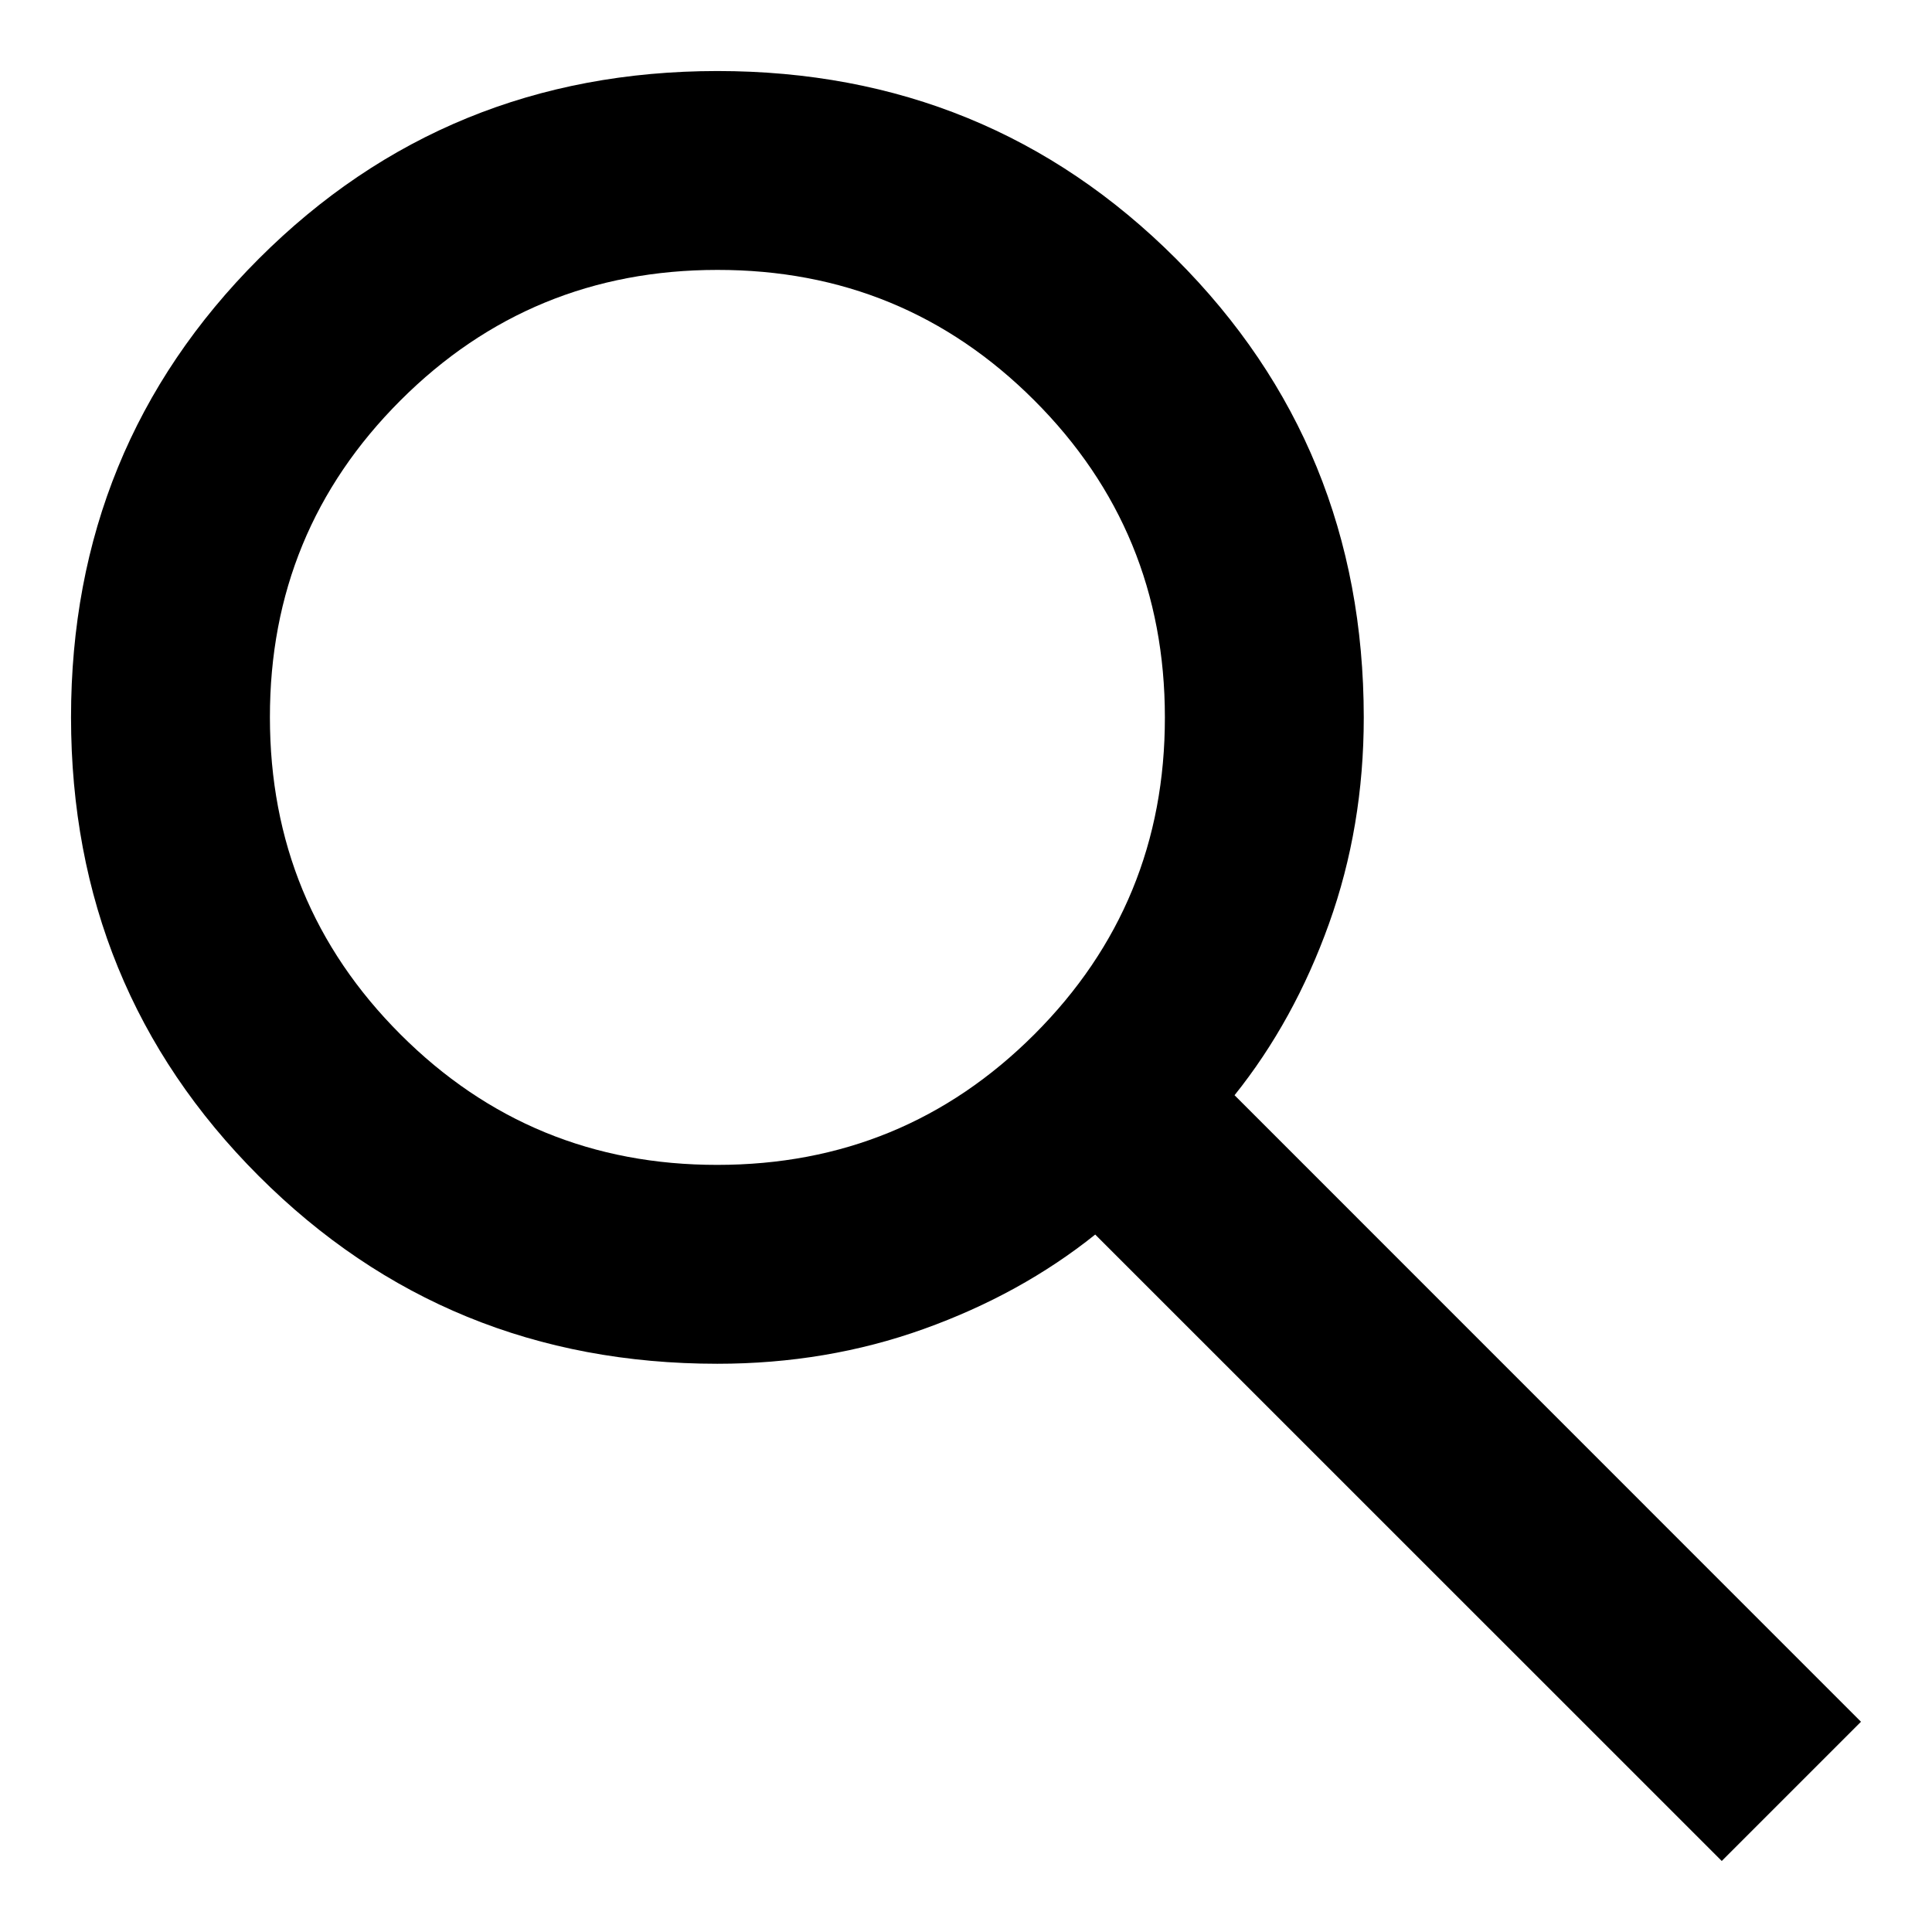
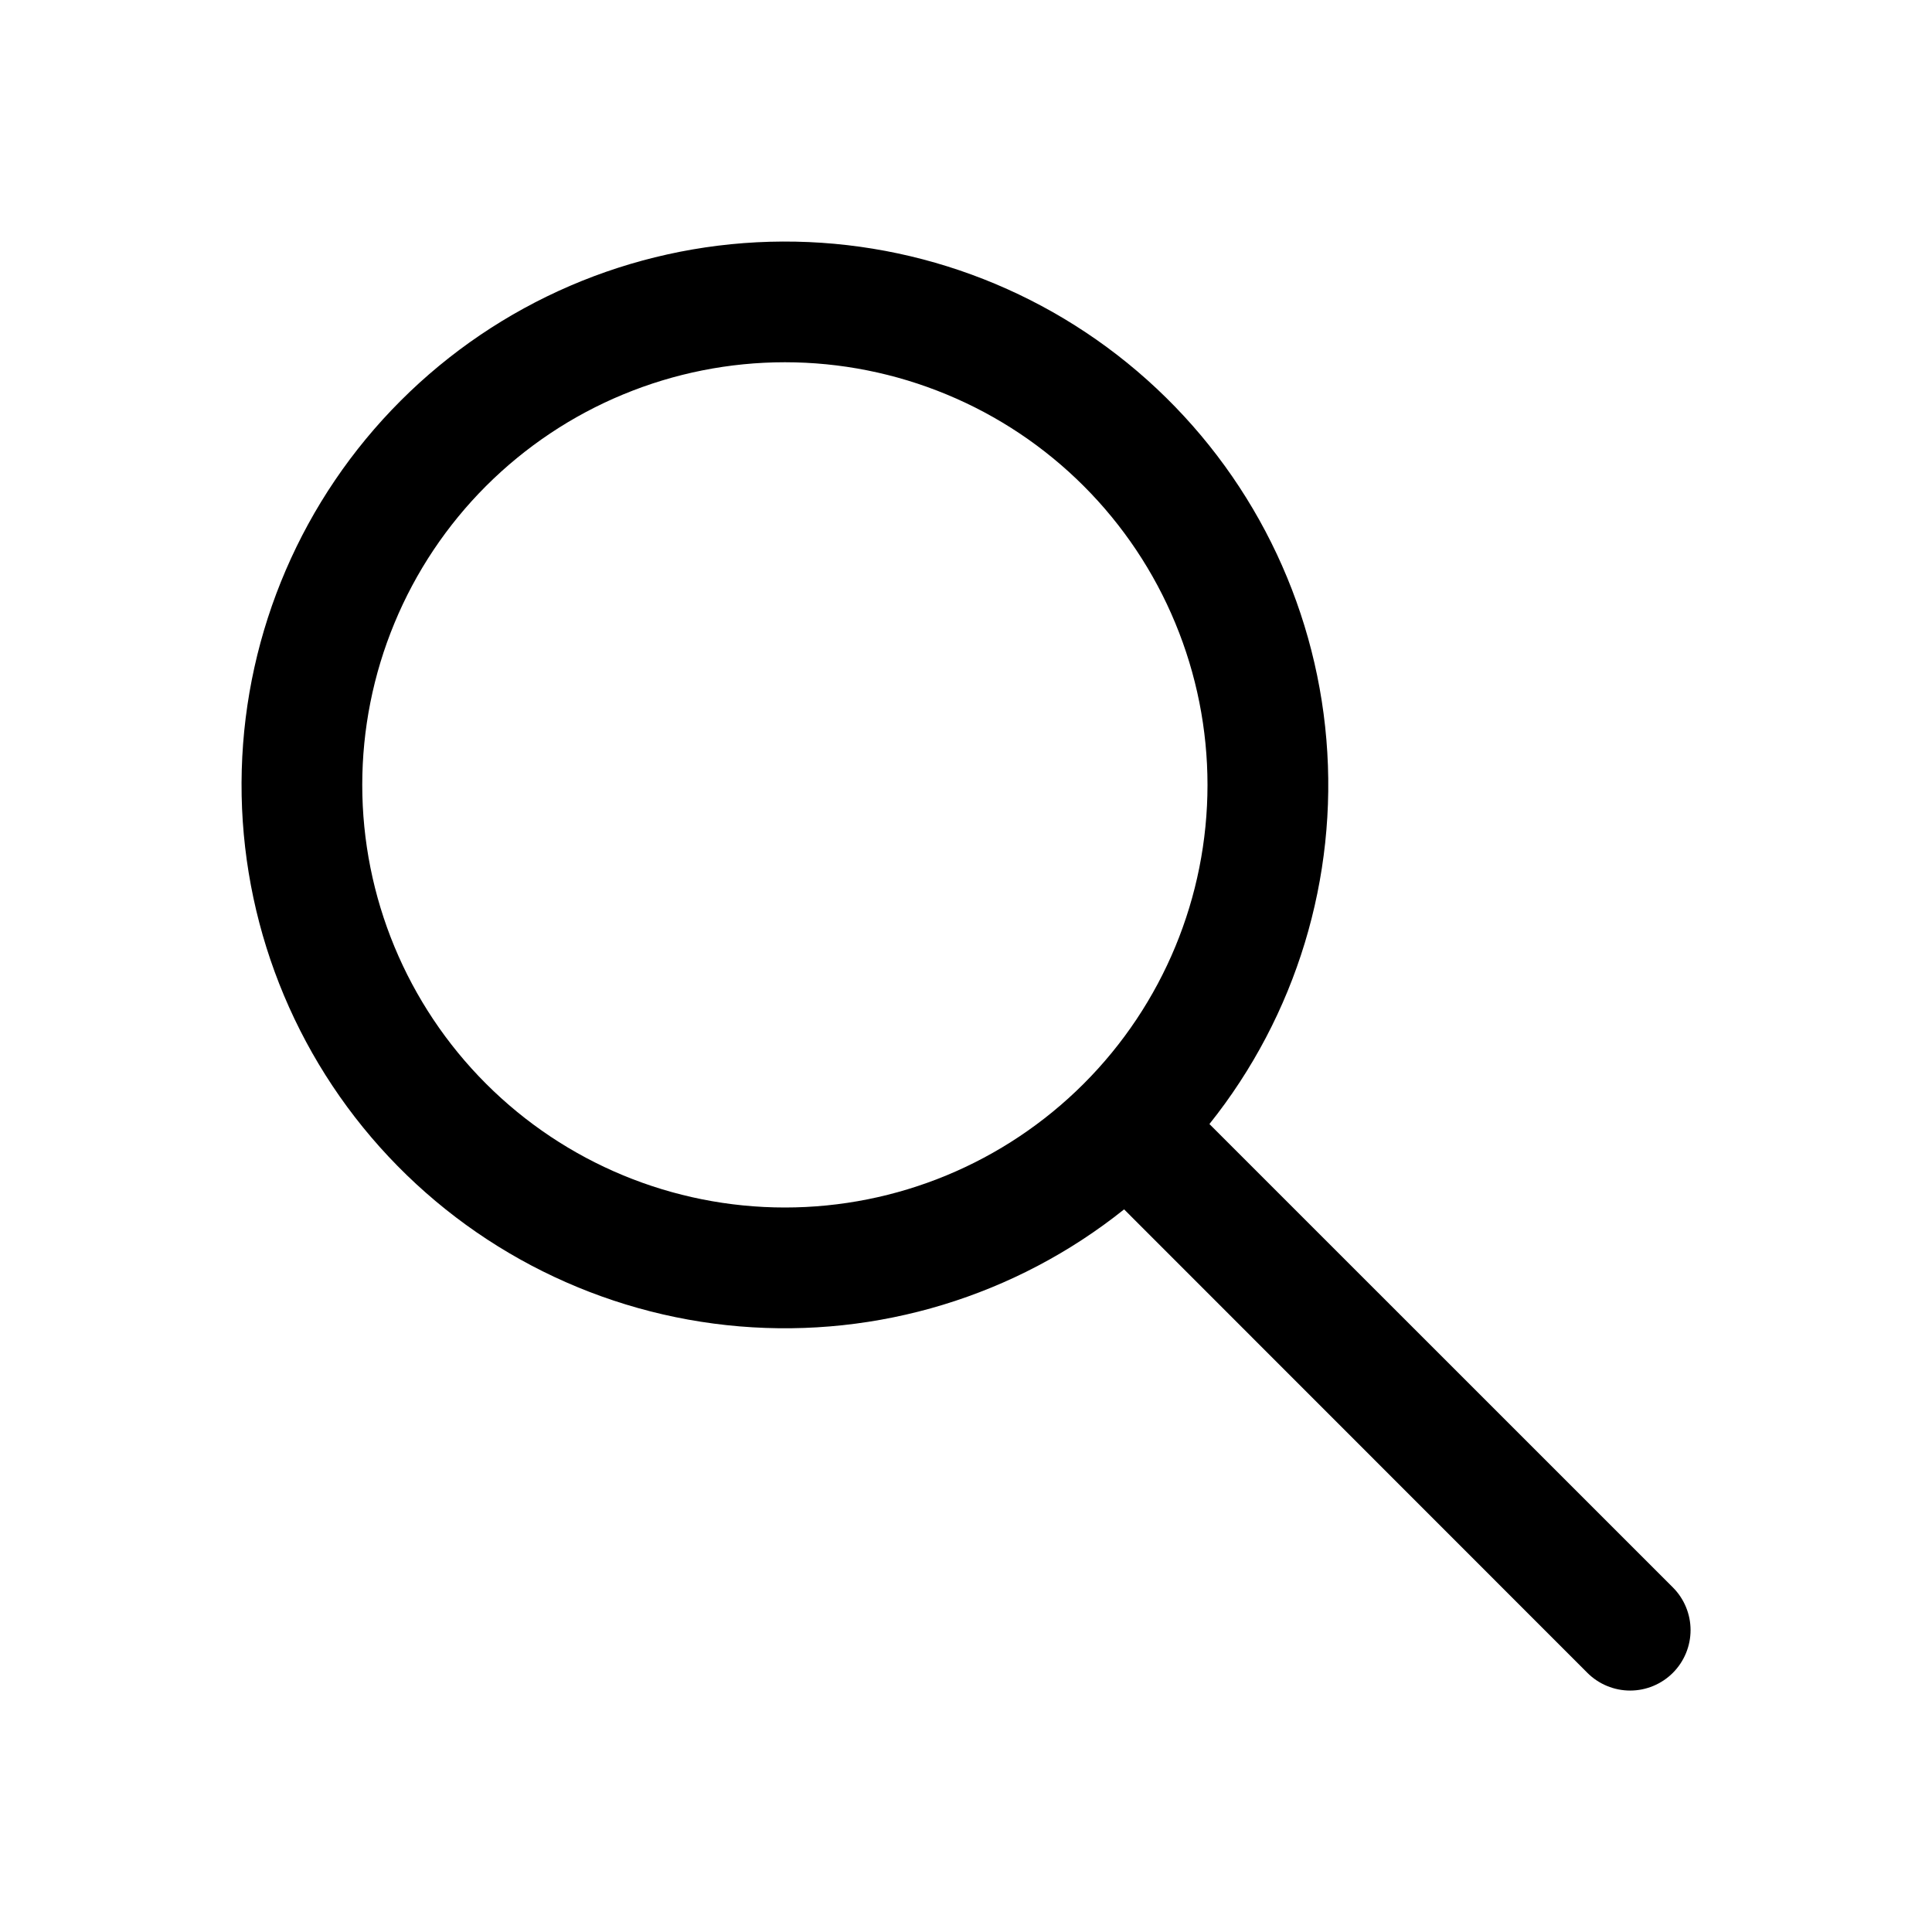
- <svg xmlns="http://www.w3.org/2000/svg" width="17" height="17" viewBox="0 0 17 17" fill="none">
-   <path d="M15.15 16.375L9.637 10.863C9.2 11.213 8.697 11.49 8.128 11.694C7.559 11.898 6.954 12 6.312 12C4.723 12 3.378 11.449 2.277 10.348C1.176 9.247 0.626 7.902 0.625 6.312C0.625 4.723 1.176 3.378 2.277 2.277C3.378 1.176 4.723 0.626 6.312 0.625C7.902 0.625 9.247 1.176 10.348 2.277C11.449 3.378 11.999 4.723 12 6.312C12 6.954 11.898 7.559 11.694 8.128C11.49 8.697 11.213 9.2 10.863 9.637L16.375 15.15L15.15 16.375ZM6.312 10.25C7.406 10.25 8.336 9.867 9.102 9.101C9.868 8.335 10.251 7.406 10.25 6.312C10.25 5.219 9.867 4.289 9.101 3.523C8.335 2.757 7.406 2.374 6.312 2.375C5.219 2.375 4.289 2.758 3.523 3.524C2.757 4.29 2.374 5.219 2.375 6.312C2.375 7.406 2.758 8.336 3.524 9.102C4.29 9.868 5.219 10.251 6.312 10.25Z" fill="#000" />
+ <svg xmlns="http://www.w3.org/2000/svg" width="30" height="30" viewBox="0 0 30 30" fill="none">
+   <path d="M17.454 18.78C15.77 20.126 13.633 20.776 11.484 20.596C9.335 20.416 7.337 19.42 5.899 17.813C4.461 16.206 3.694 14.109 3.754 11.953C3.814 9.797 4.697 7.747 6.222 6.222C7.747 4.697 9.798 3.814 11.953 3.754C14.109 3.694 16.206 4.461 17.813 5.899C19.42 7.337 20.416 9.335 20.596 11.484C20.776 13.633 20.126 15.77 18.78 17.454L25.976 24.649C26.152 24.825 26.251 25.064 26.251 25.312C26.251 25.561 26.152 25.8 25.976 25.976C25.8 26.152 25.561 26.251 25.313 26.251C25.064 26.251 24.825 26.152 24.649 25.976L17.456 18.78H17.454ZM18.75 12.188C18.75 11.326 18.58 10.472 18.25 9.676C17.921 8.88 17.437 8.156 16.828 7.547C16.219 6.938 15.495 6.454 14.699 6.125C13.903 5.795 13.049 5.625 12.188 5.625C11.326 5.625 10.472 5.795 9.676 6.125C8.88 6.454 8.157 6.938 7.547 7.547C6.938 8.156 6.454 8.88 6.125 9.676C5.795 10.472 5.625 11.326 5.625 12.188C5.625 13.928 6.316 15.597 7.547 16.828C8.778 18.059 10.447 18.75 12.188 18.75C13.928 18.75 15.597 18.059 16.828 16.828C18.059 15.597 18.75 13.928 18.75 12.188Z" fill="currentColor" />
</svg>
